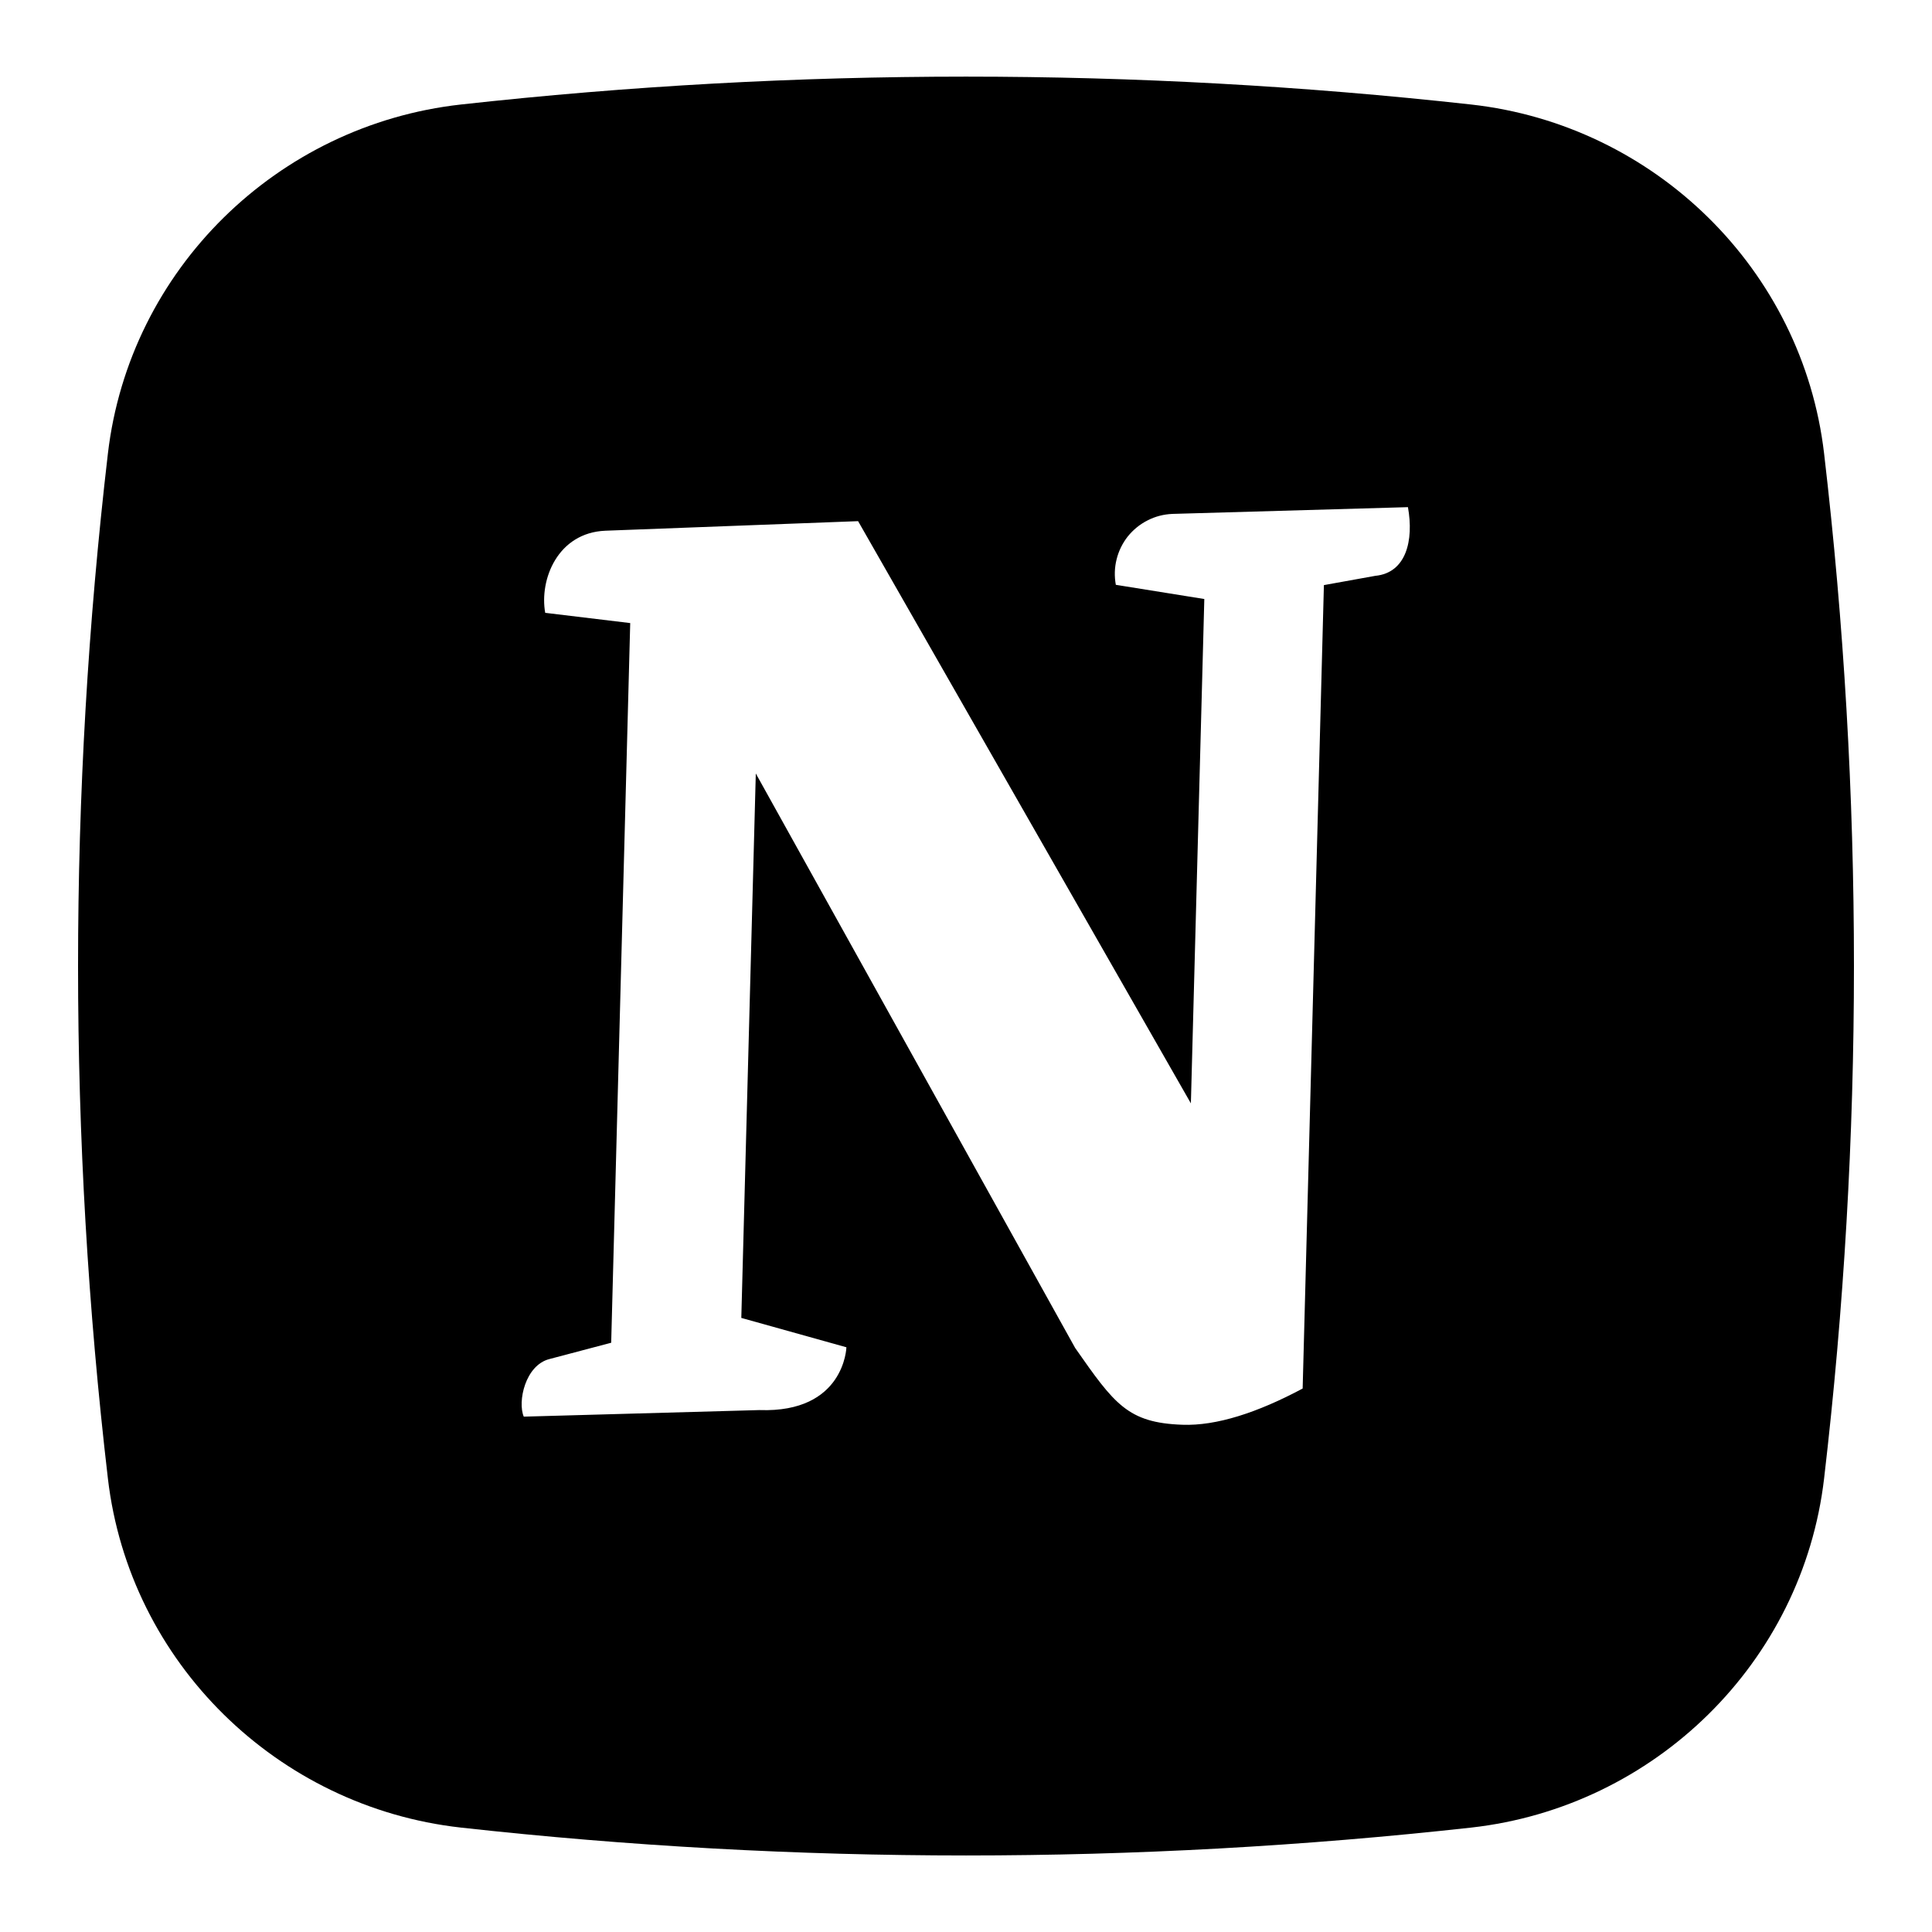
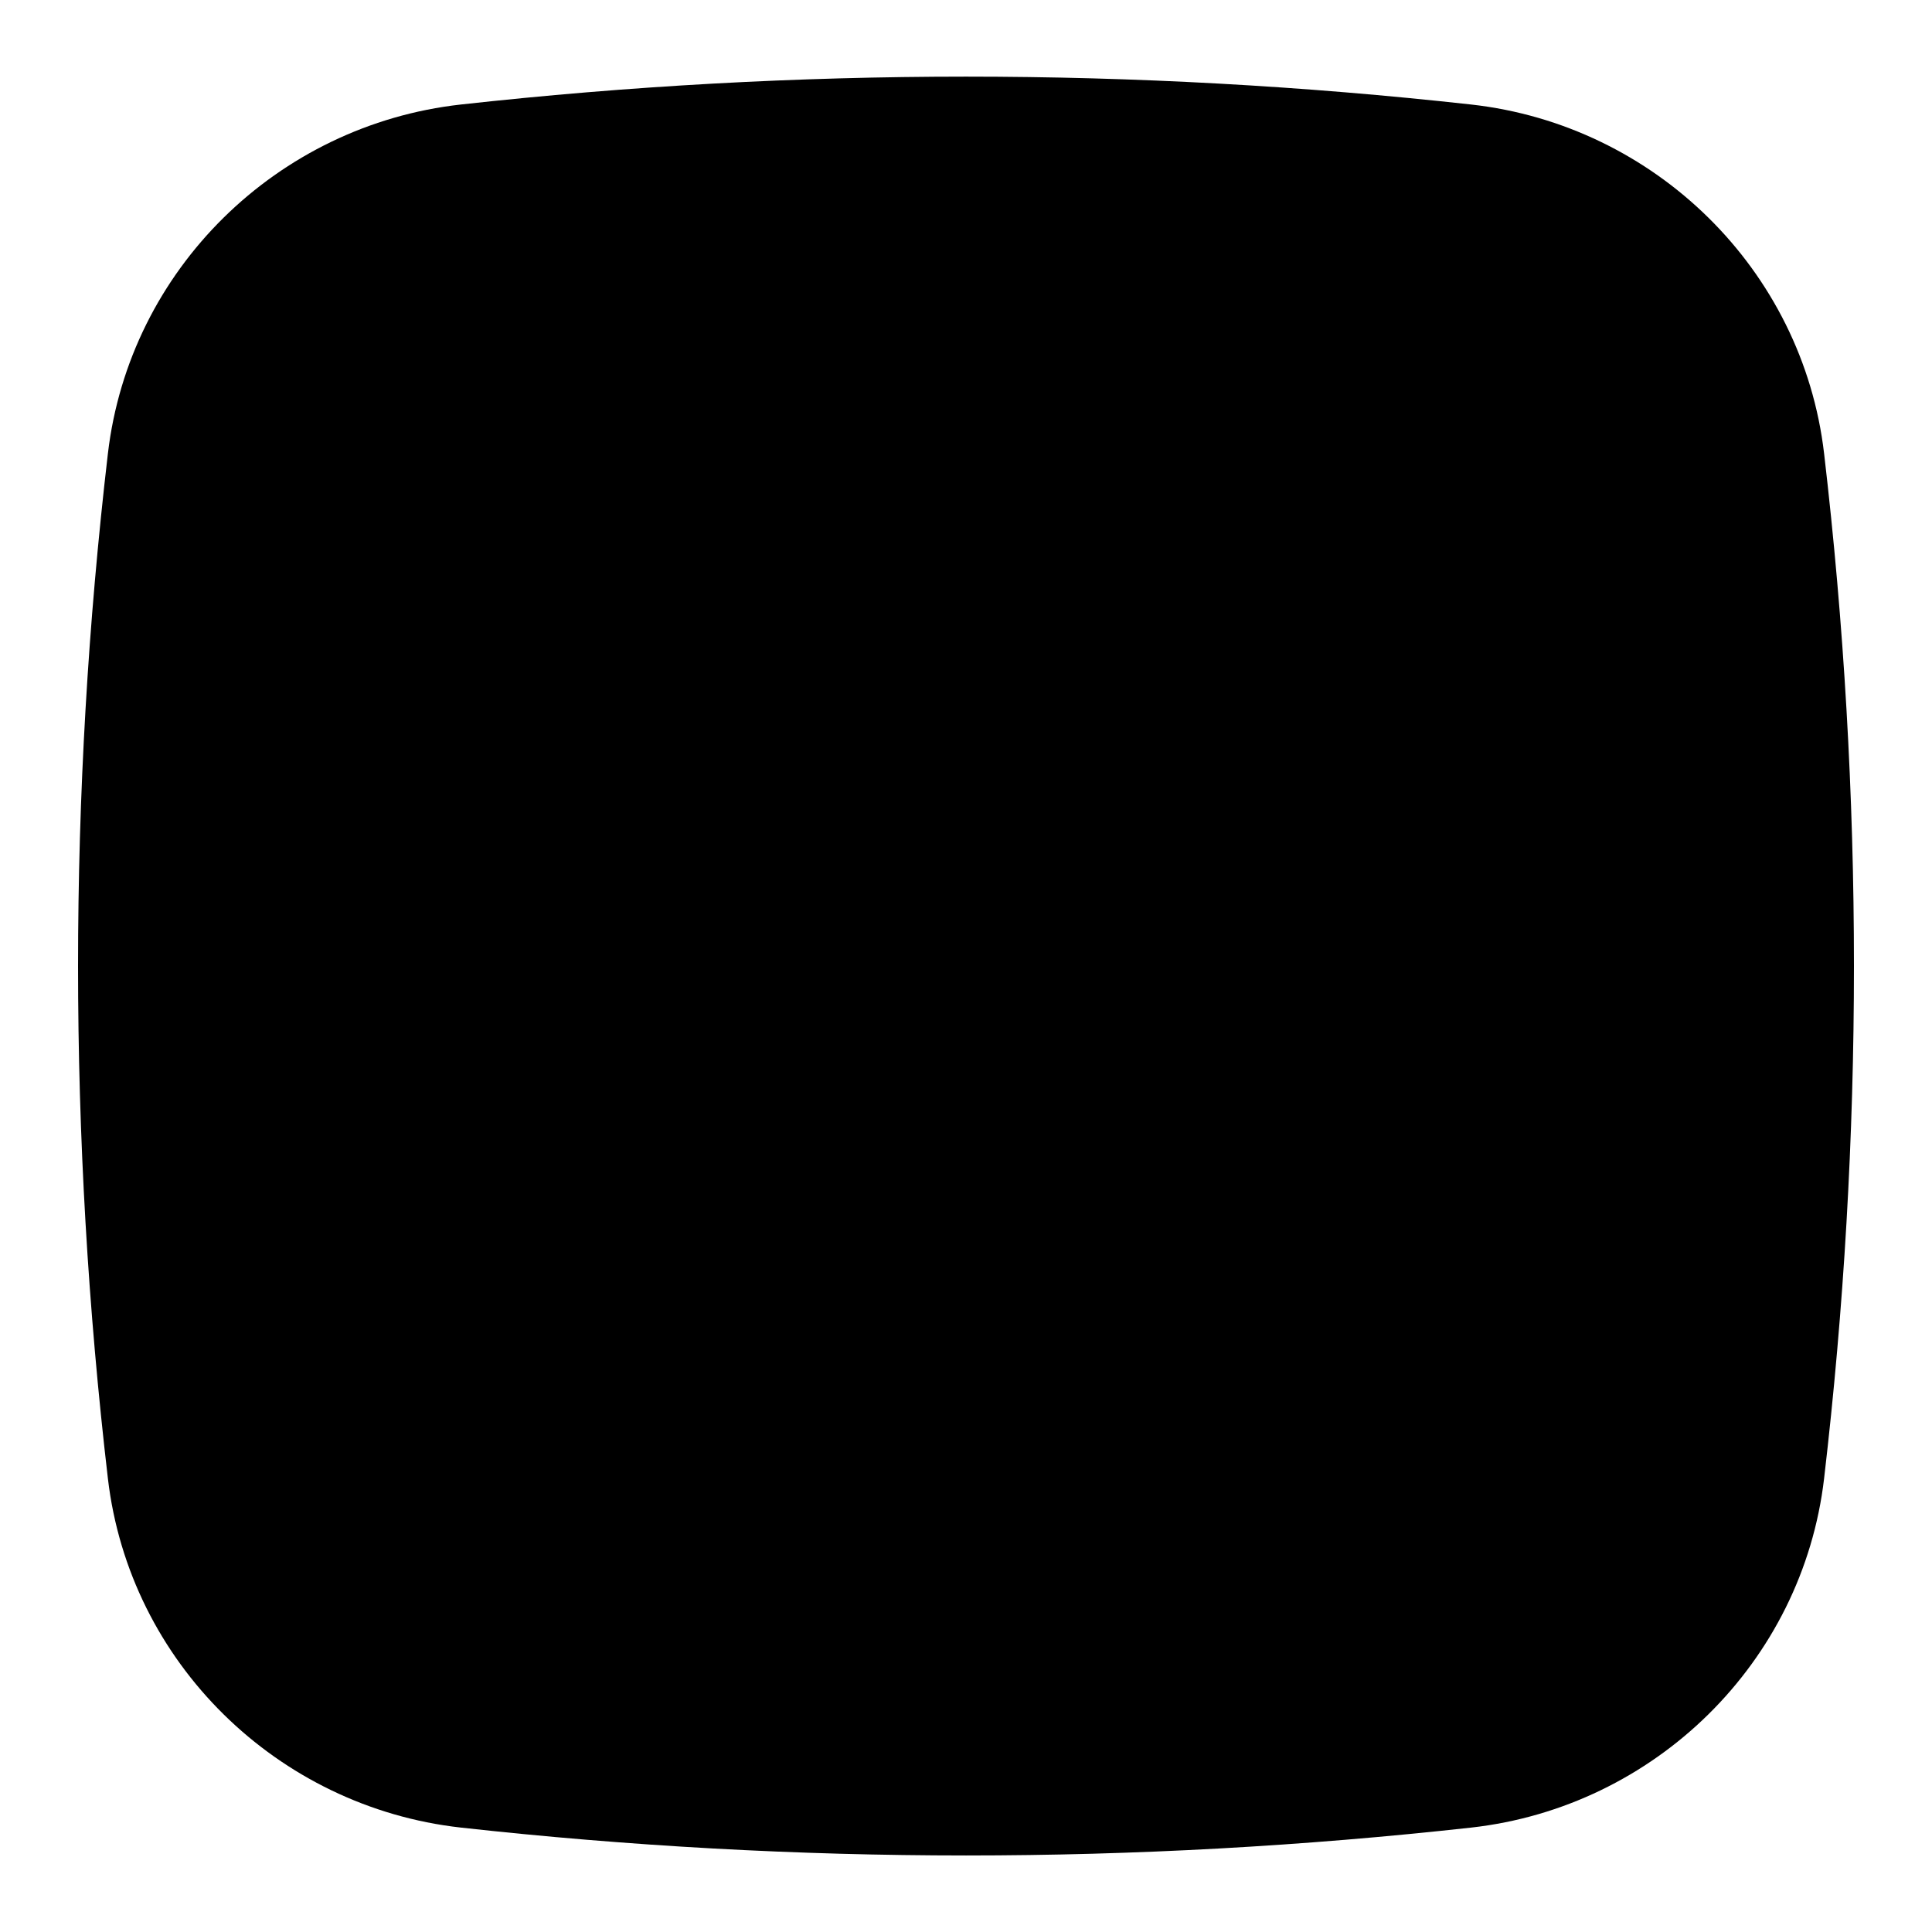
<svg xmlns="http://www.w3.org/2000/svg" width="20" height="20" viewBox="0 0 20 20" fill="none">
-   <path fill-rule="evenodd" clip-rule="evenodd" d="M4.77 1.082C8.246 0.697 11.754 0.697 15.23 1.082C17.129 1.294 18.66 2.789 18.883 4.695C19.295 8.22 19.295 11.78 18.883 15.305C18.66 17.211 17.129 18.706 15.231 18.919C11.755 19.304 8.246 19.304 4.77 18.919C2.871 18.706 1.34 17.211 1.117 15.306C0.705 11.781 0.705 8.22 1.117 4.695C1.34 2.789 2.871 1.294 4.77 1.082ZM14.575 5.25C14.637 5.595 14.557 5.93 14.237 5.961L13.705 6.057L13.485 14.374C13.017 14.624 12.591 14.762 12.24 14.749C11.673 14.729 11.536 14.534 11.13 13.954L7.824 8.007L7.674 13.643L8.762 13.947C8.762 13.947 8.744 14.628 7.862 14.597L5.422 14.665C5.356 14.51 5.437 14.133 5.687 14.069L6.327 13.9L6.524 6.45L5.644 6.344C5.582 5.999 5.773 5.515 6.266 5.494L8.883 5.395L12.328 11.422L12.467 6.201L11.551 6.054C11.535 5.967 11.537 5.877 11.559 5.79C11.58 5.704 11.62 5.623 11.675 5.553C11.731 5.484 11.8 5.427 11.88 5.387C11.959 5.346 12.046 5.324 12.135 5.32L14.575 5.25Z" fill="black" />
+   <path fillRule="evenodd" clipRule="evenodd" d="M4.77 1.082C8.246 0.697 11.754 0.697 15.23 1.082C17.129 1.294 18.66 2.789 18.883 4.695C19.295 8.22 19.295 11.78 18.883 15.305C18.66 17.211 17.129 18.706 15.231 18.919C11.755 19.304 8.246 19.304 4.77 18.919C2.871 18.706 1.34 17.211 1.117 15.306C0.705 11.781 0.705 8.22 1.117 4.695C1.34 2.789 2.871 1.294 4.77 1.082ZM14.575 5.25C14.637 5.595 14.557 5.93 14.237 5.961L13.705 6.057L13.485 14.374C13.017 14.624 12.591 14.762 12.24 14.749C11.673 14.729 11.536 14.534 11.13 13.954L7.824 8.007L7.674 13.643L8.762 13.947C8.762 13.947 8.744 14.628 7.862 14.597L5.422 14.665C5.356 14.51 5.437 14.133 5.687 14.069L6.327 13.9L6.524 6.45L5.644 6.344C5.582 5.999 5.773 5.515 6.266 5.494L8.883 5.395L12.328 11.422L12.467 6.201L11.551 6.054C11.535 5.967 11.537 5.877 11.559 5.79C11.58 5.704 11.62 5.623 11.675 5.553C11.731 5.484 11.8 5.427 11.88 5.387C11.959 5.346 12.046 5.324 12.135 5.32L14.575 5.25Z" fill="black" />
</svg>
